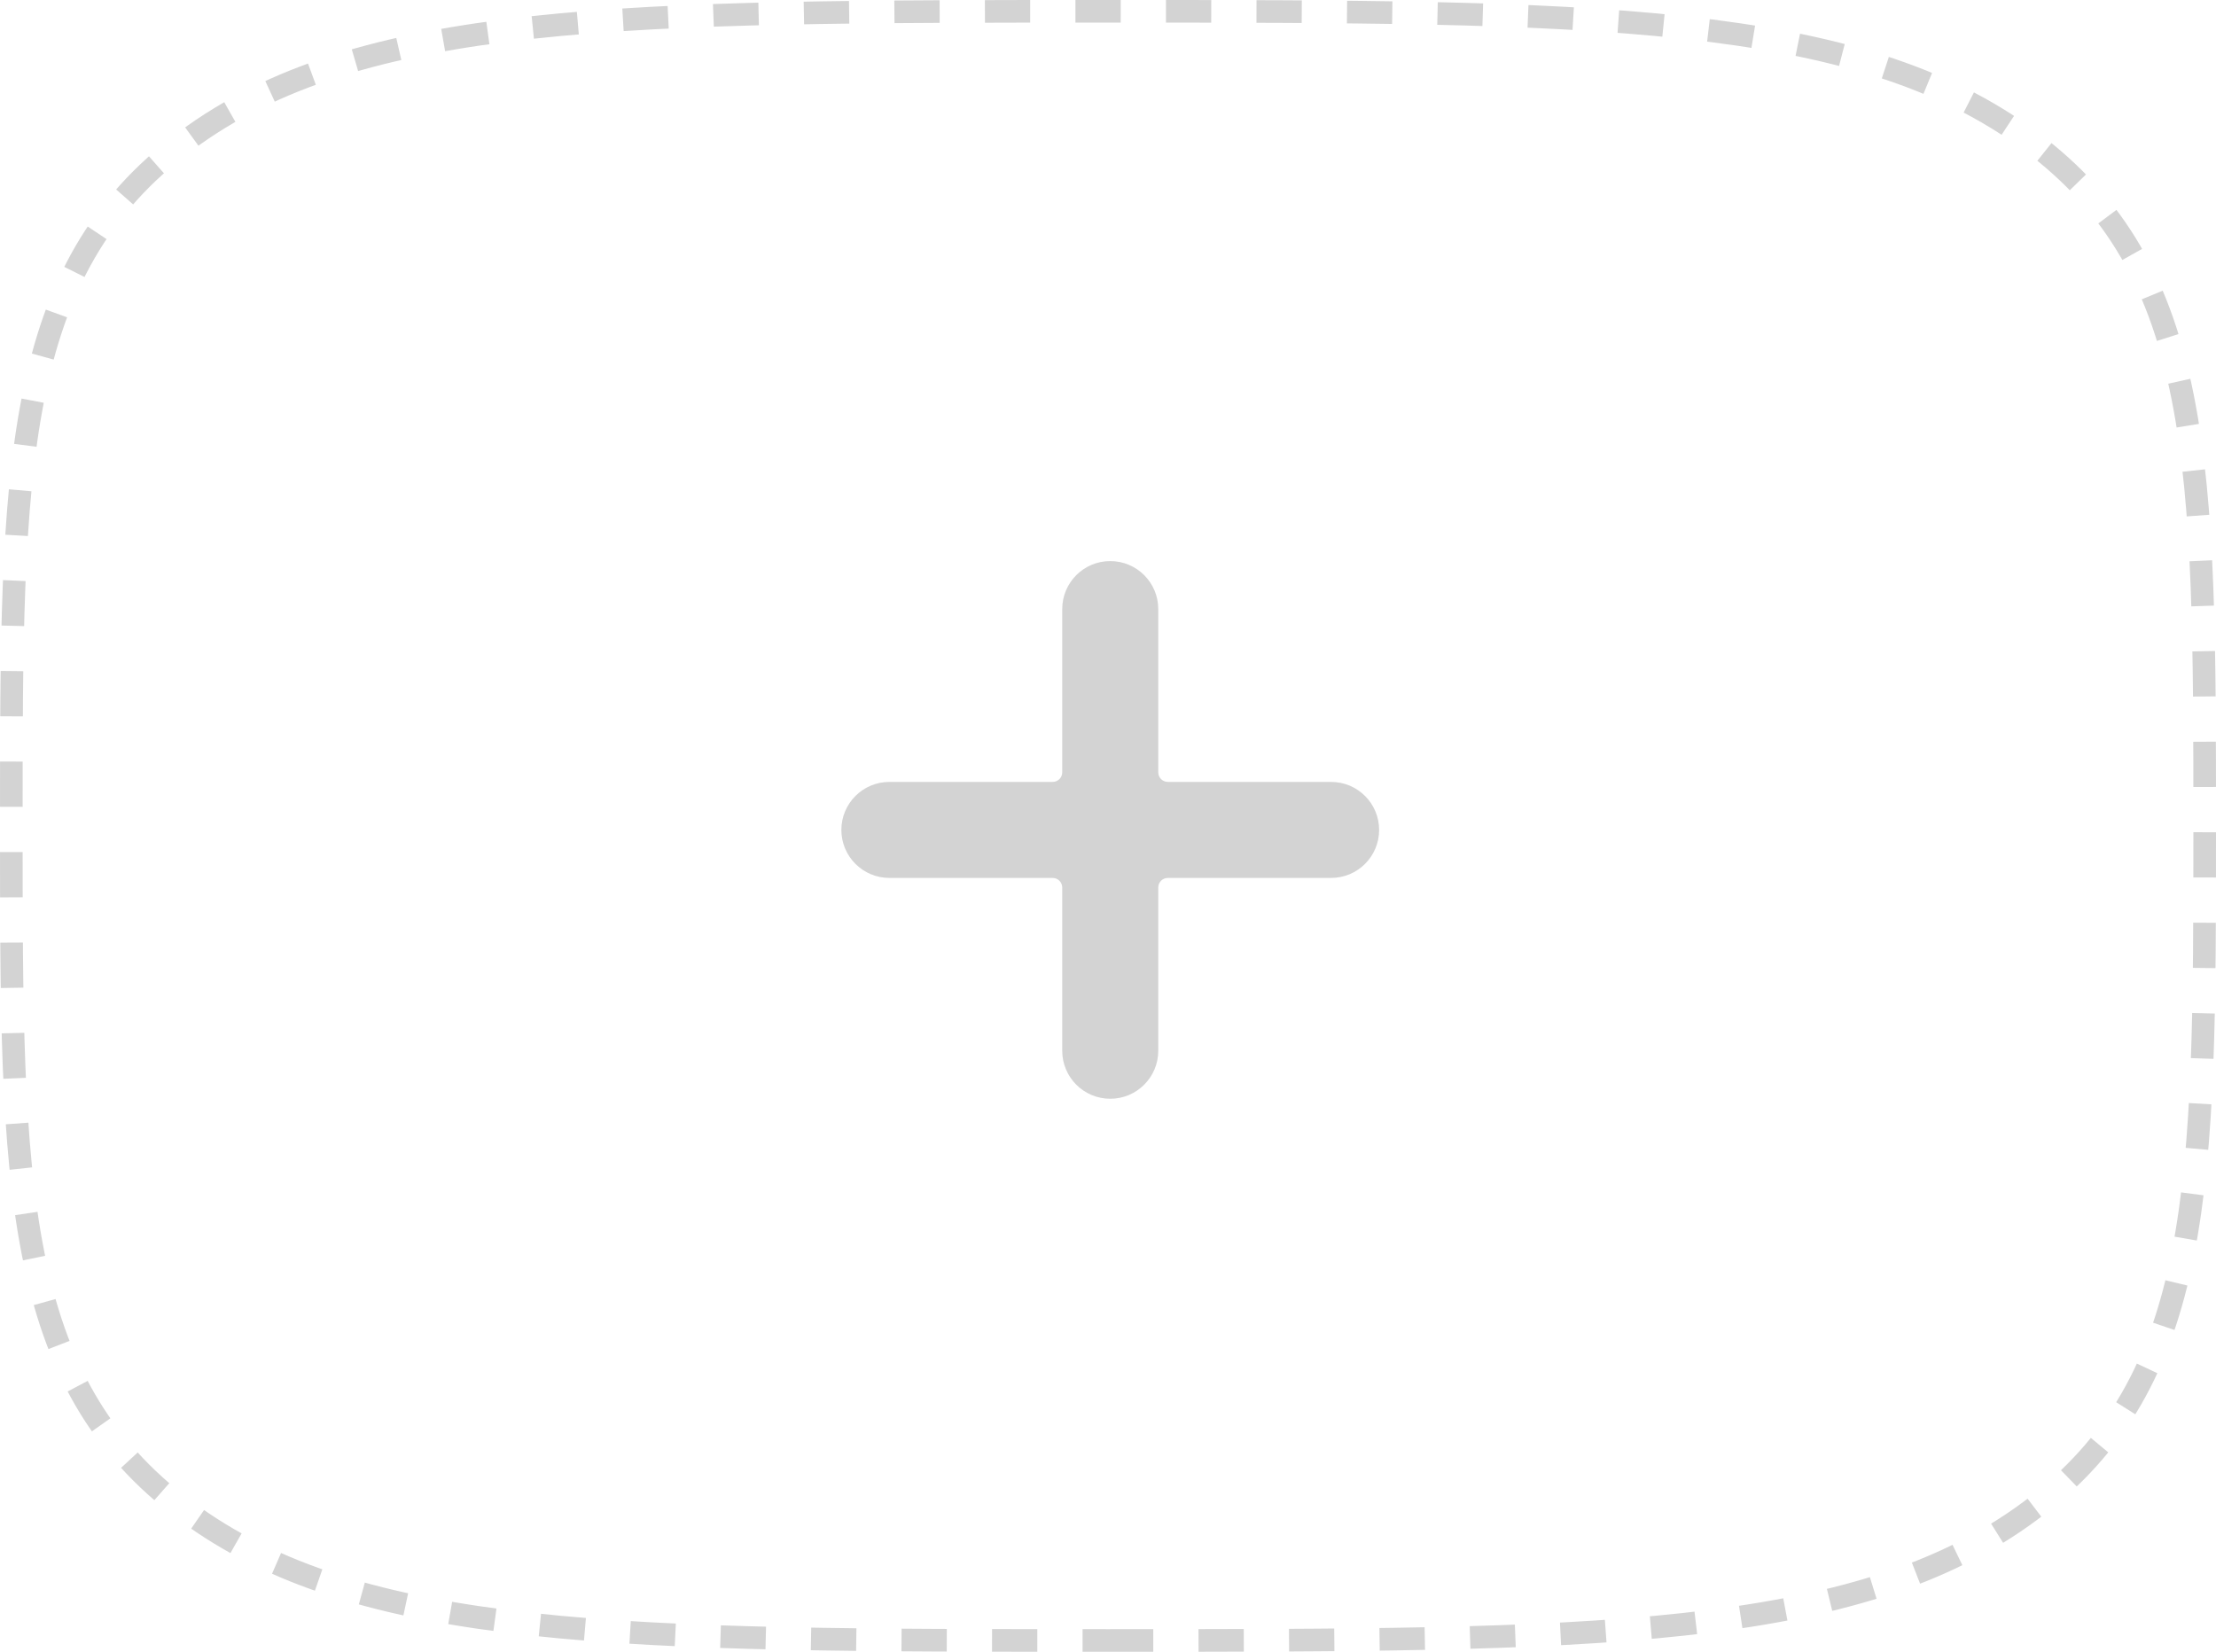
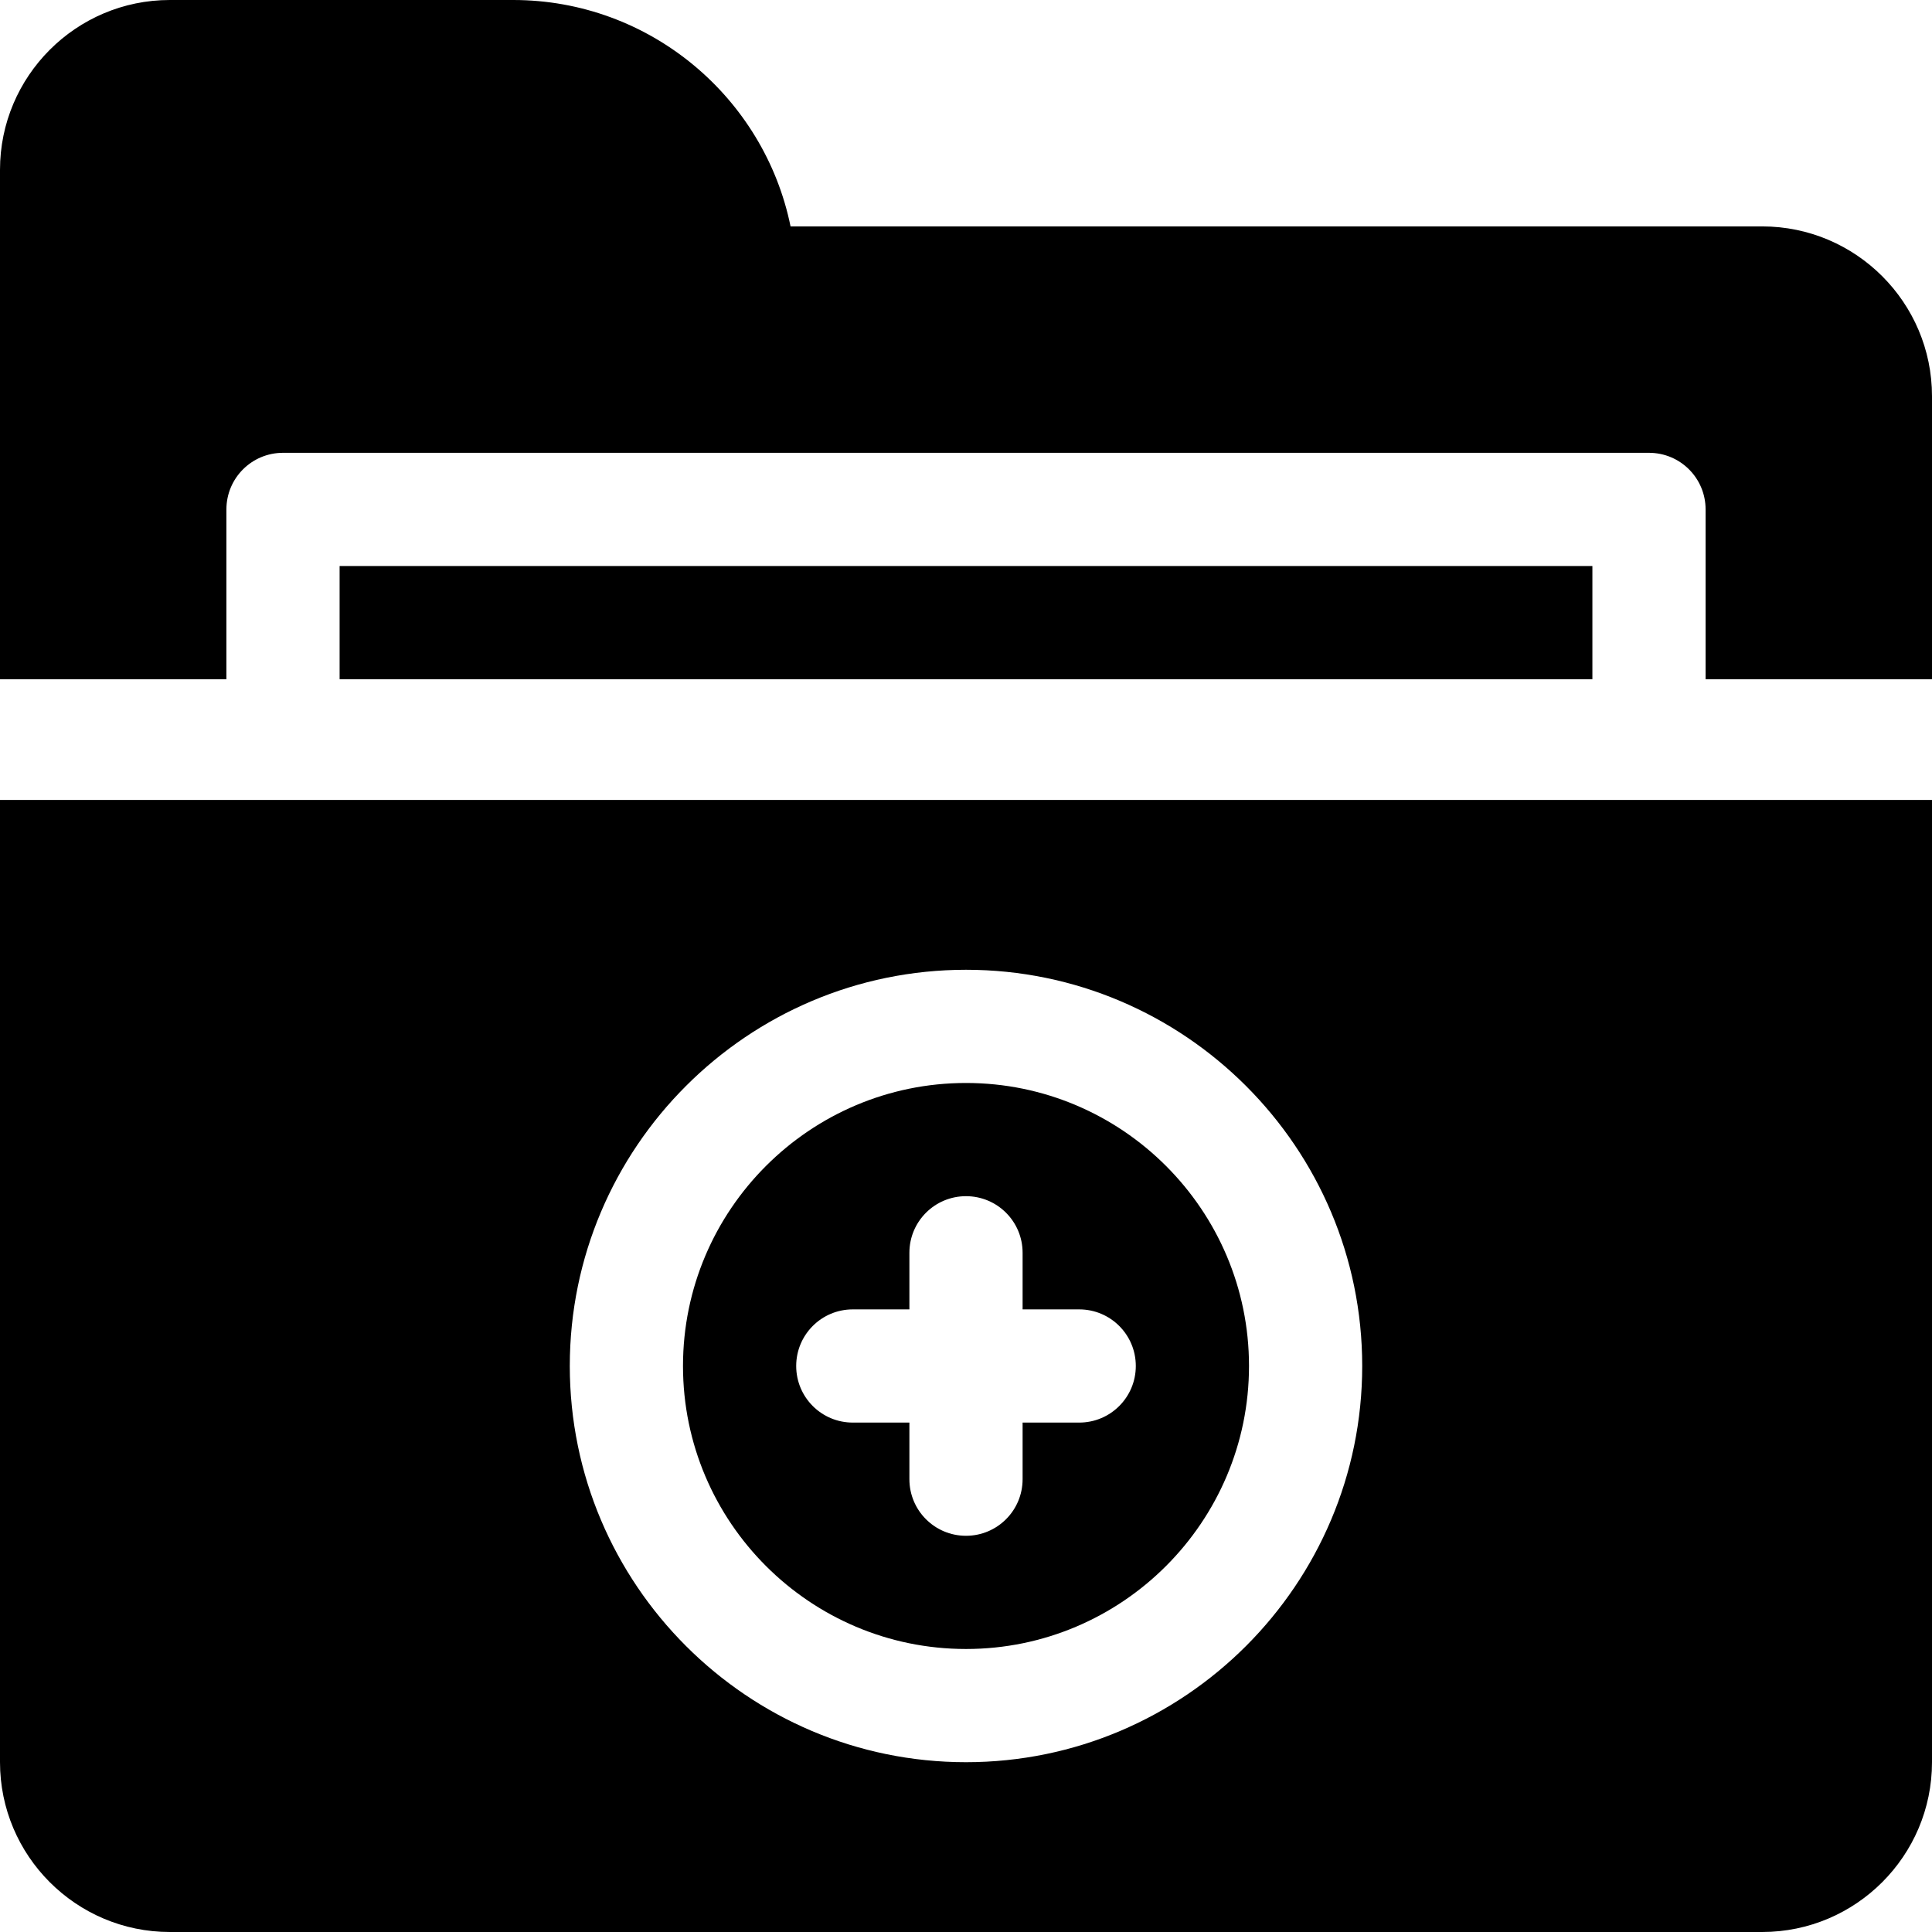
- <svg xmlns="http://www.w3.org/2000/svg" width="783.36" height="584" version="1.1" viewBox="-304 -304 783.36 584">
-   <path d="m87.681 276c169.88 0 264.32 0 326-45.822 61.681-45.822 61.681-115.98 61.681-242.18 0-126.2 0-196.36-61.681-242.18-61.681-45.822-156.12-45.822-326-45.822-169.88 0-264.32 0-326 45.822-61.681 45.822-61.681 115.98-61.681 242.18 0 126.2 0 196.36 61.681 242.18 61.681 45.822 156.12 45.822 326 45.822z" fill="none" stroke="#d3d3d3" stroke-dasharray="16, 16" stroke-width="8" />
-   <path d="m166.55-27.55h-57.709c-1.875 0-3.395-1.52-3.395-3.395v-57.709c0-9.373-7.6-16.973-16.973-16.973s-16.973 7.6-16.973 16.973v57.709c0 1.875-1.52 3.395-3.395 3.395h-57.709c-9.373 0-16.973 7.6-16.973 16.973 0 9.373 7.6 16.973 16.973 16.973h57.709c1.875 0 3.395 1.52 3.395 3.395v57.709c0 9.373 7.6 16.973 16.973 16.973s16.973-7.6 16.973-16.973v-57.709c0-1.875 1.52-3.395 3.395-3.395h57.709c9.373 0 16.973-7.6 16.973-16.973 0-9.373-7.6-16.973-16.973-16.973z" fill="#d3d3d3" stroke-width=".795" />
+ <svg xmlns="http://www.w3.org/2000/svg" id="Capa_1" enable-background="new 0 0 512 512" height="512" viewBox="0 0 512 512" width="512">
+   <g>
+     <path d="m60 180v-45c0-8.291 6.709-15 15-15h362c8.291 0 15 6.709 15 15v45h60v-75c0-24.814-20.186-45-45-45h-257.494c-6.973-34.189-37.295-60-73.506-60h-91c-24.814 0-45 20.186-45 45v135z" />
+     <path d="m90 150h332v30h-332z" />
+     <path d="m256 287c-41.367 0-75 33.647-75 75s33.633 75 75 75 75-33.647 75-75-33.633-75-75-75zm30 90h-15v15c0 8.291-6.709 15-15 15s-15-6.709-15-15v-15h-15c-8.291 0-15-6.709-15-15s6.709-15 15-15h15v-15c0-8.291 6.709-15 15-15s15 6.709 15 15v15h15c8.291 0 15 6.709 15 15s-6.709 15-15 15z" />
+     <g>
+       <path d="m0 212v255c0 24.814 20.186 45 45 45h422c24.814 0 45-20.186 45-45v-255zm256 255c-57.891 0-105-47.109-105-105s47.109-105 105-105 105 47.109 105 105-47.109 105-105 105z" />
+     </g>
+   </g>
</svg>
